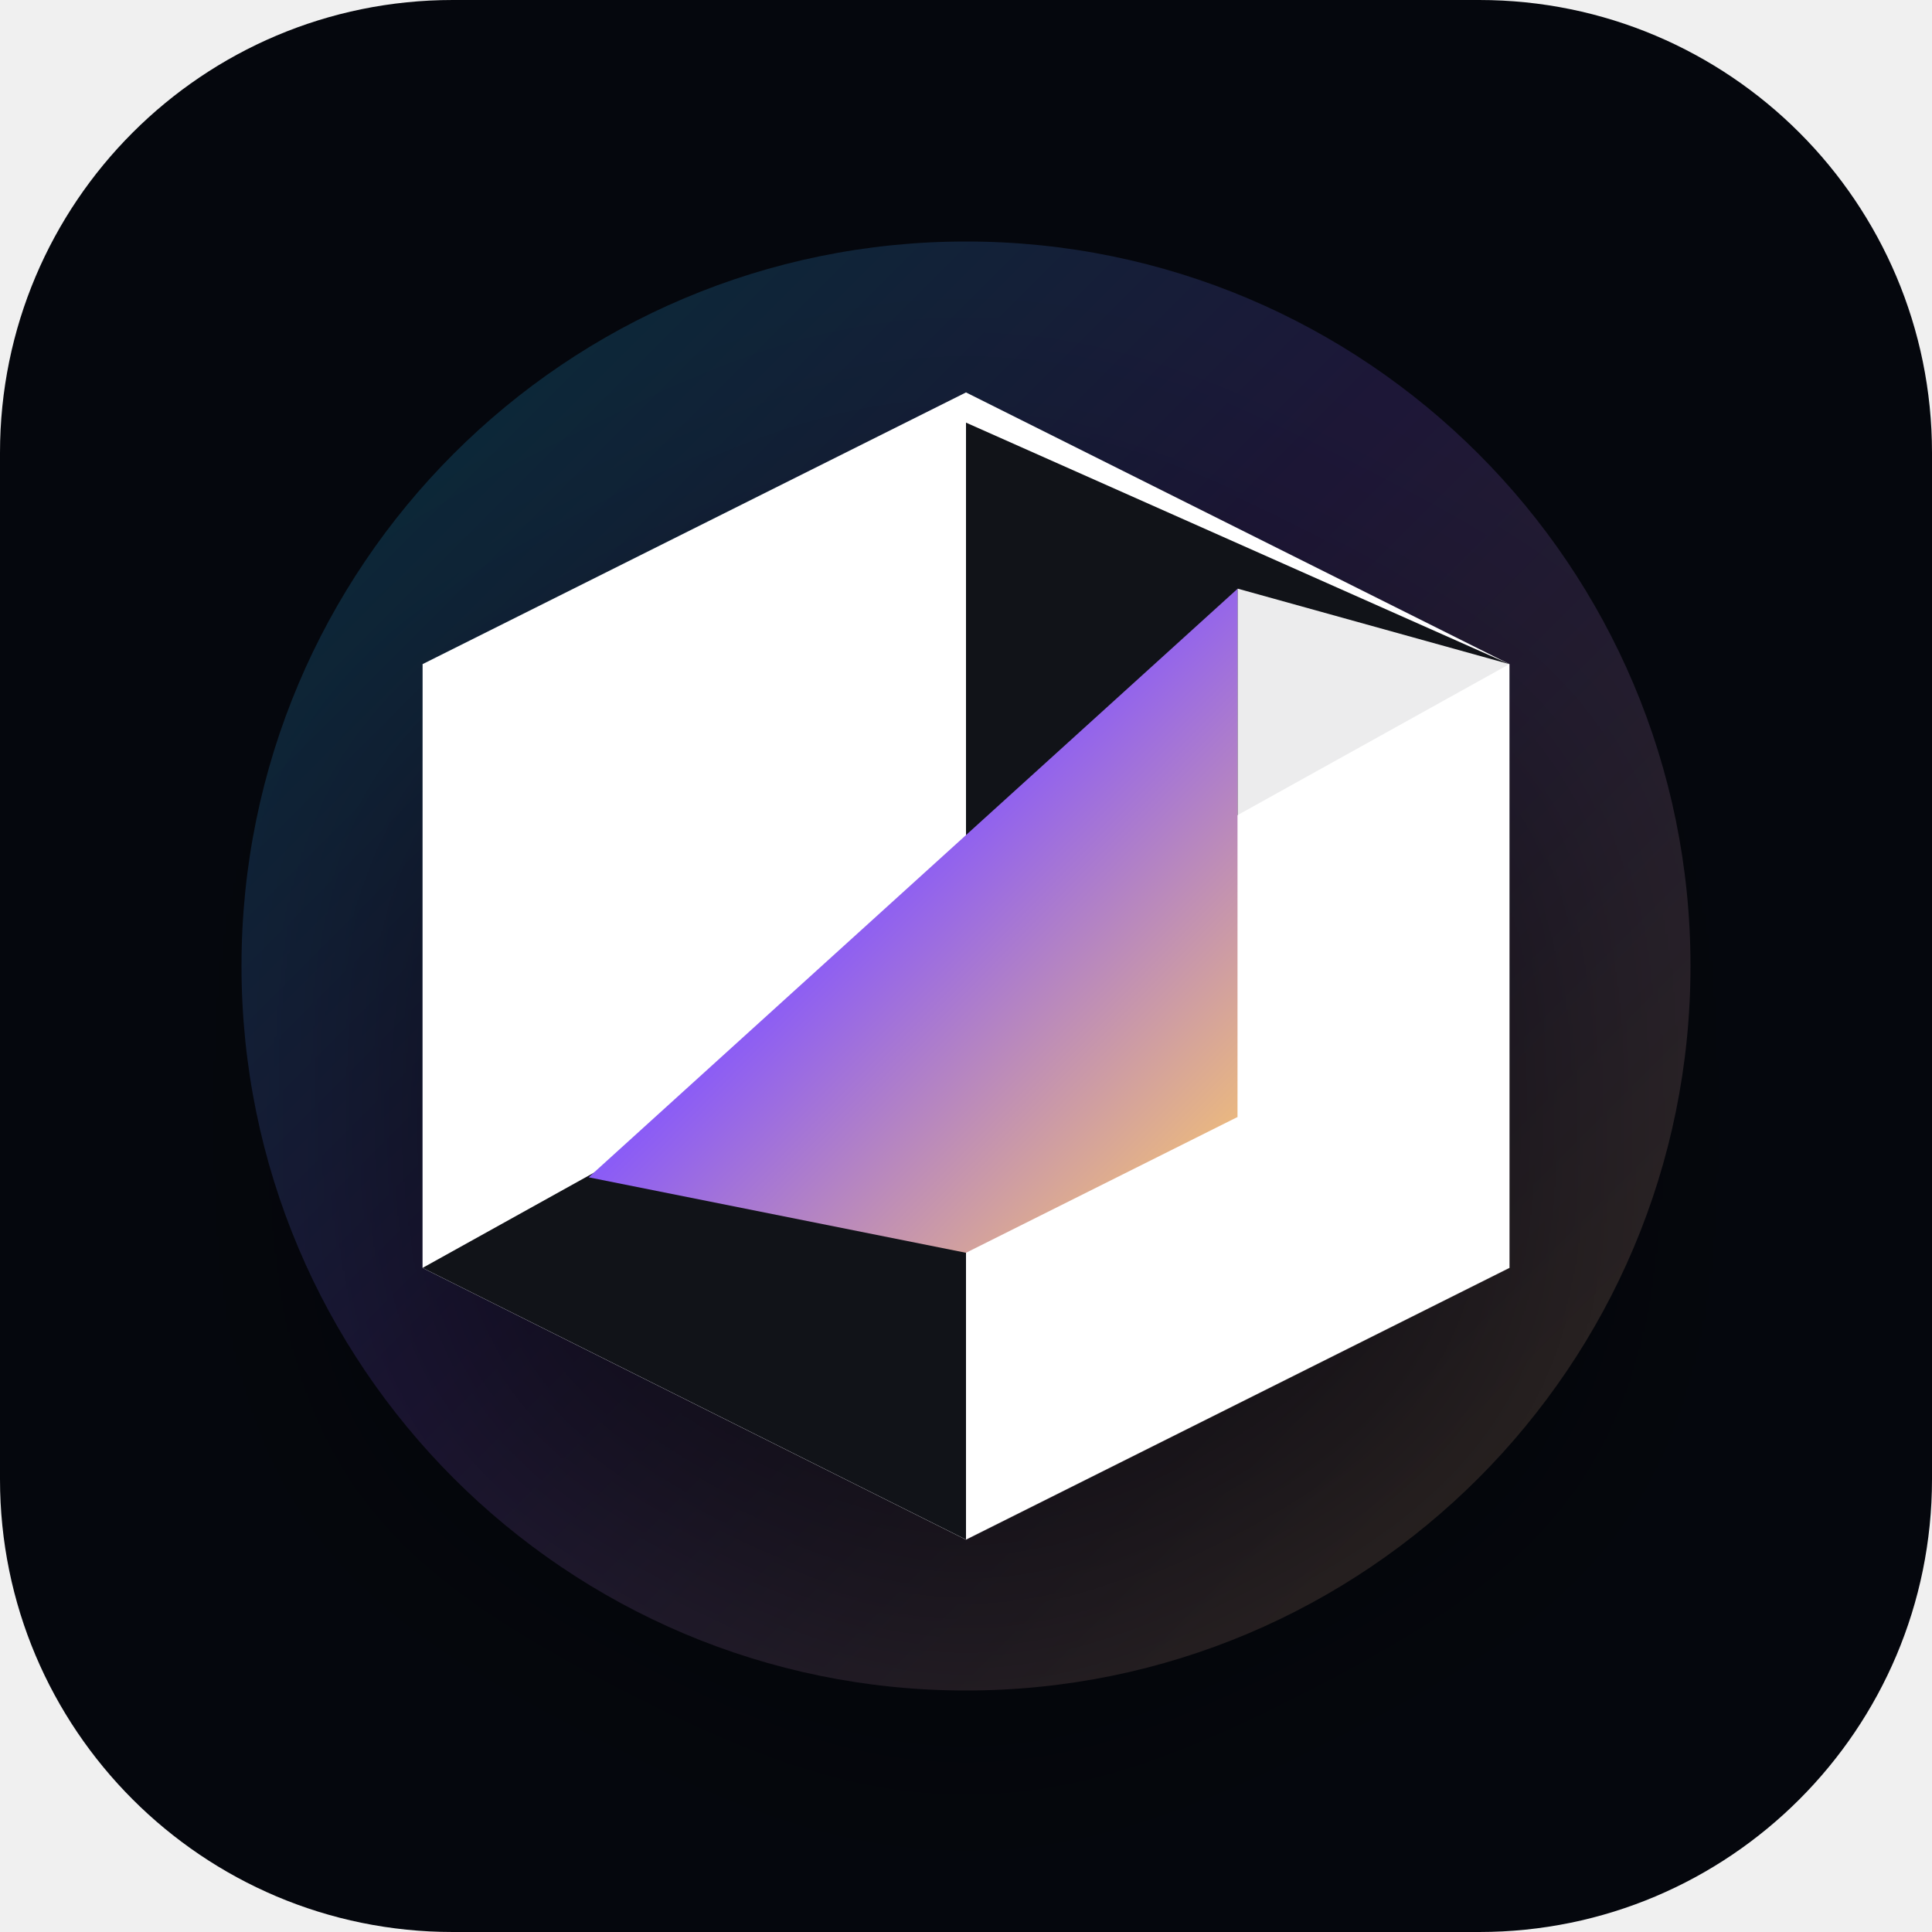
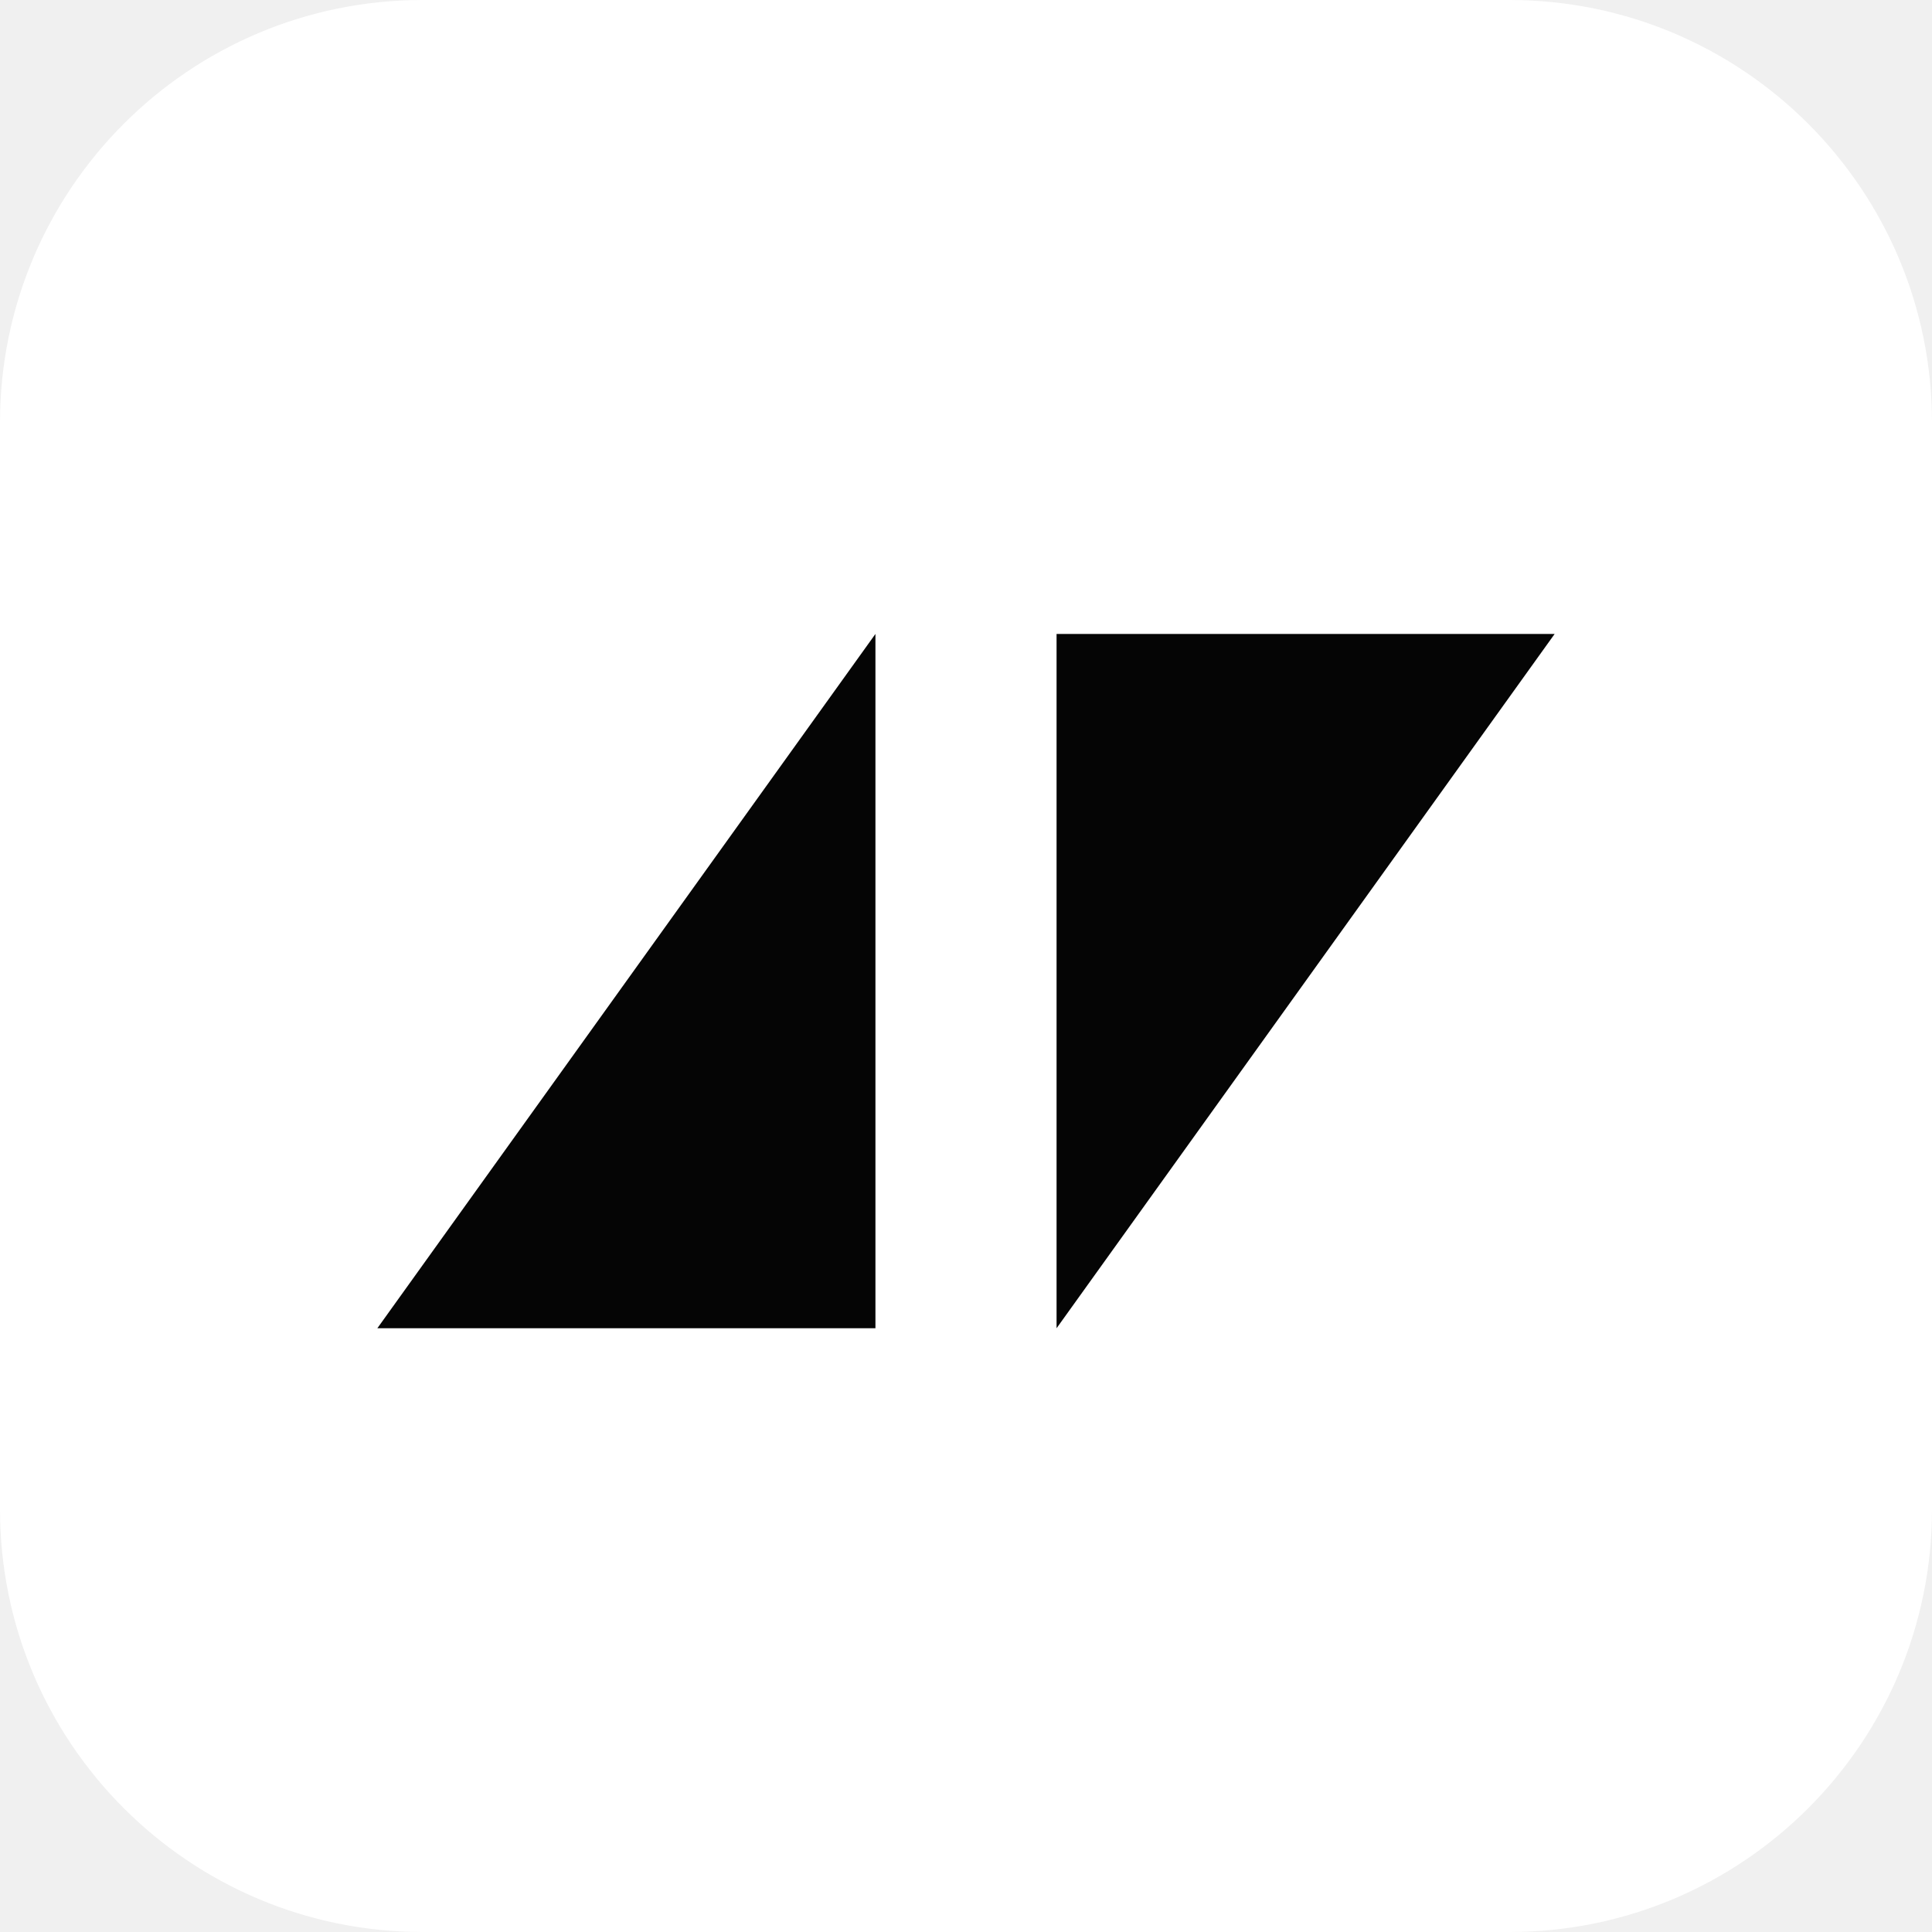
- <svg xmlns="http://www.w3.org/2000/svg" viewBox="0 0 128 128">
-   <defs>
-     <linearGradient id="g" x1="0" y1="0" x2="1" y2="1">
-       <stop offset="0" stop-color="#00e5ff" />
-       <stop offset="0.45" stop-color="#8b5cf6" />
-       <stop offset="1" stop-color="#ffcc66" />
-     </linearGradient>
-     <filter id="s" x="-30%" y="-30%" width="160%" height="160%">
-       <feDropShadow dx="0" dy="10" stdDeviation="10" flood-color="#000" flood-opacity="0.5" />
-     </filter>
-   </defs>
-   <rect width="128" height="128" rx="30" fill="#05070d" />
-   <circle cx="64" cy="64" r="48" fill="url(#g)" opacity="0.18" />
-   <path d="M28 84V44l36-18 36 18v40L64 102 28 84Z" fill="#ffffff" filter="url(#s)" />
-   <path d="M64 28v74L28 84 100 44 64 28Z" fill="#05070d" opacity="0.95" />
-   <path d="M39 78 82 39v35l-18 9-25-5Z" fill="url(#g)" />
-   <path d="M82 39v35l18 10V44L82 39Z" fill="#fff" opacity="0.92" />
+ <svg xmlns="http://www.w3.org/2000/svg" viewBox="0 0 128 128" role="img" aria-label="Malik AI">
+   <rect width="128" height="128" rx="28" fill="#ffffff" />
+   <path d="M25 88 58 42v46H25Z" fill="#050505" />
+   <path d="M70 42h33L70 88V42Z" fill="#050505" />
</svg>
